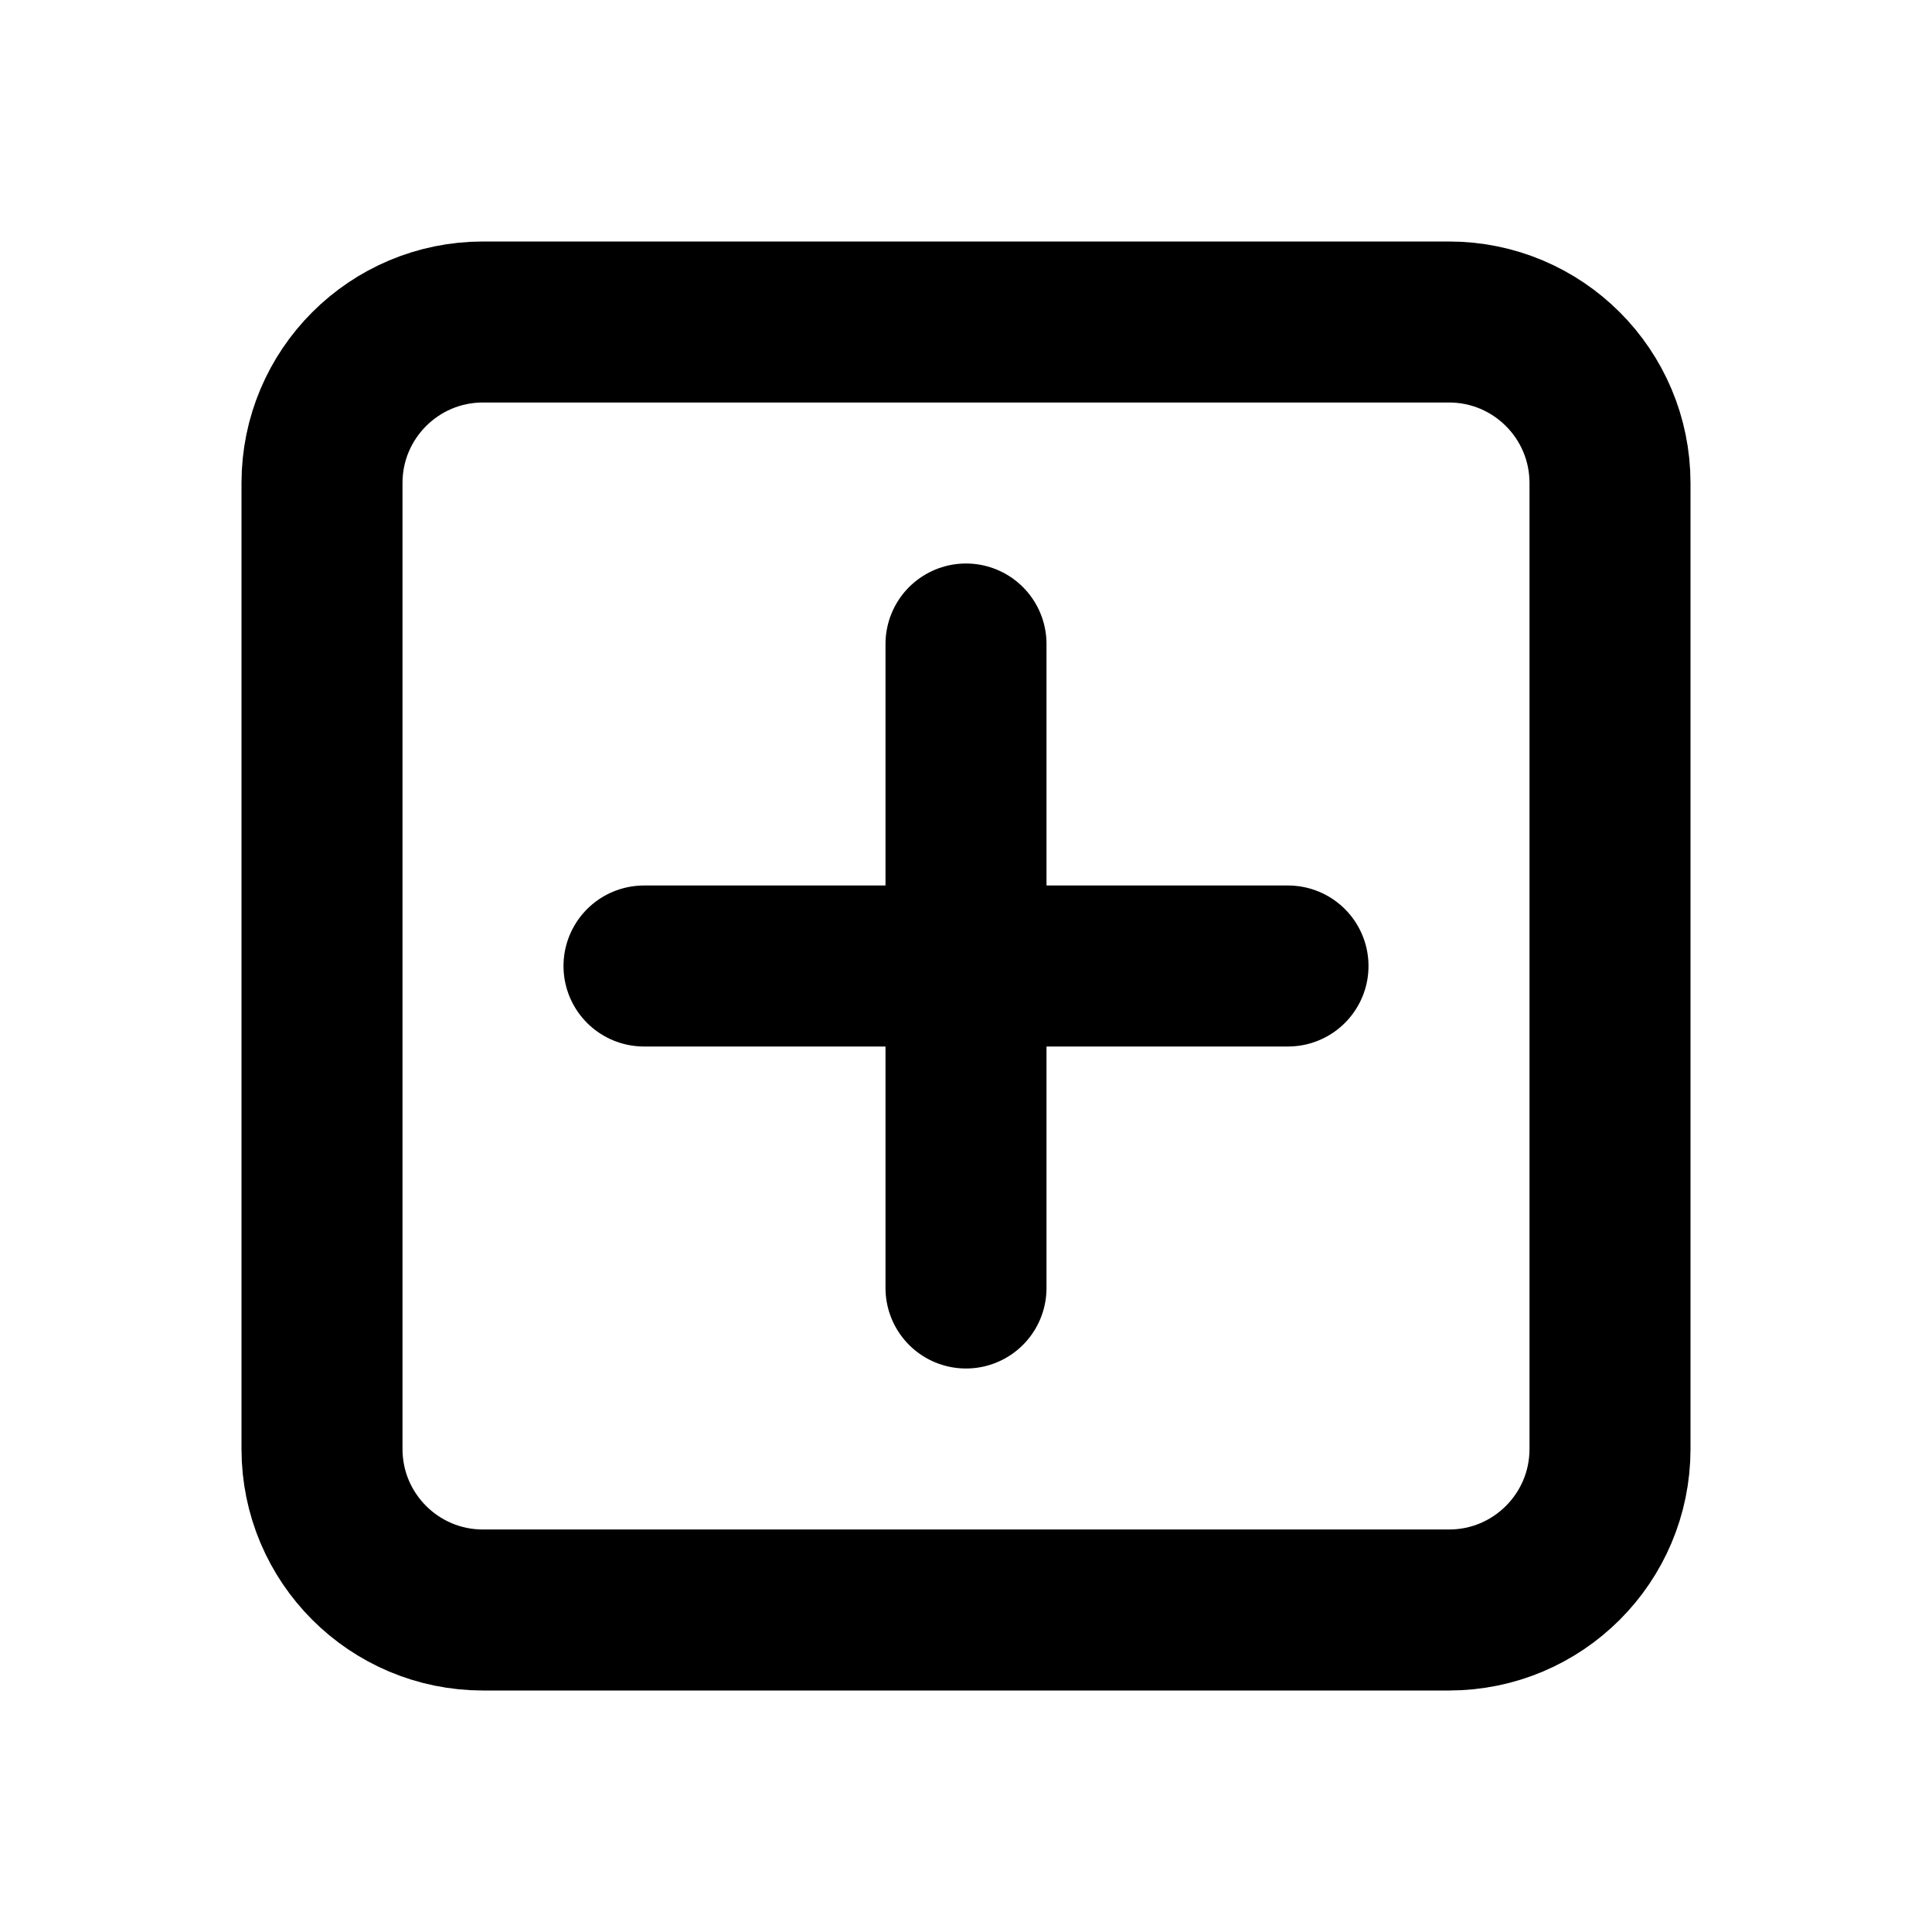
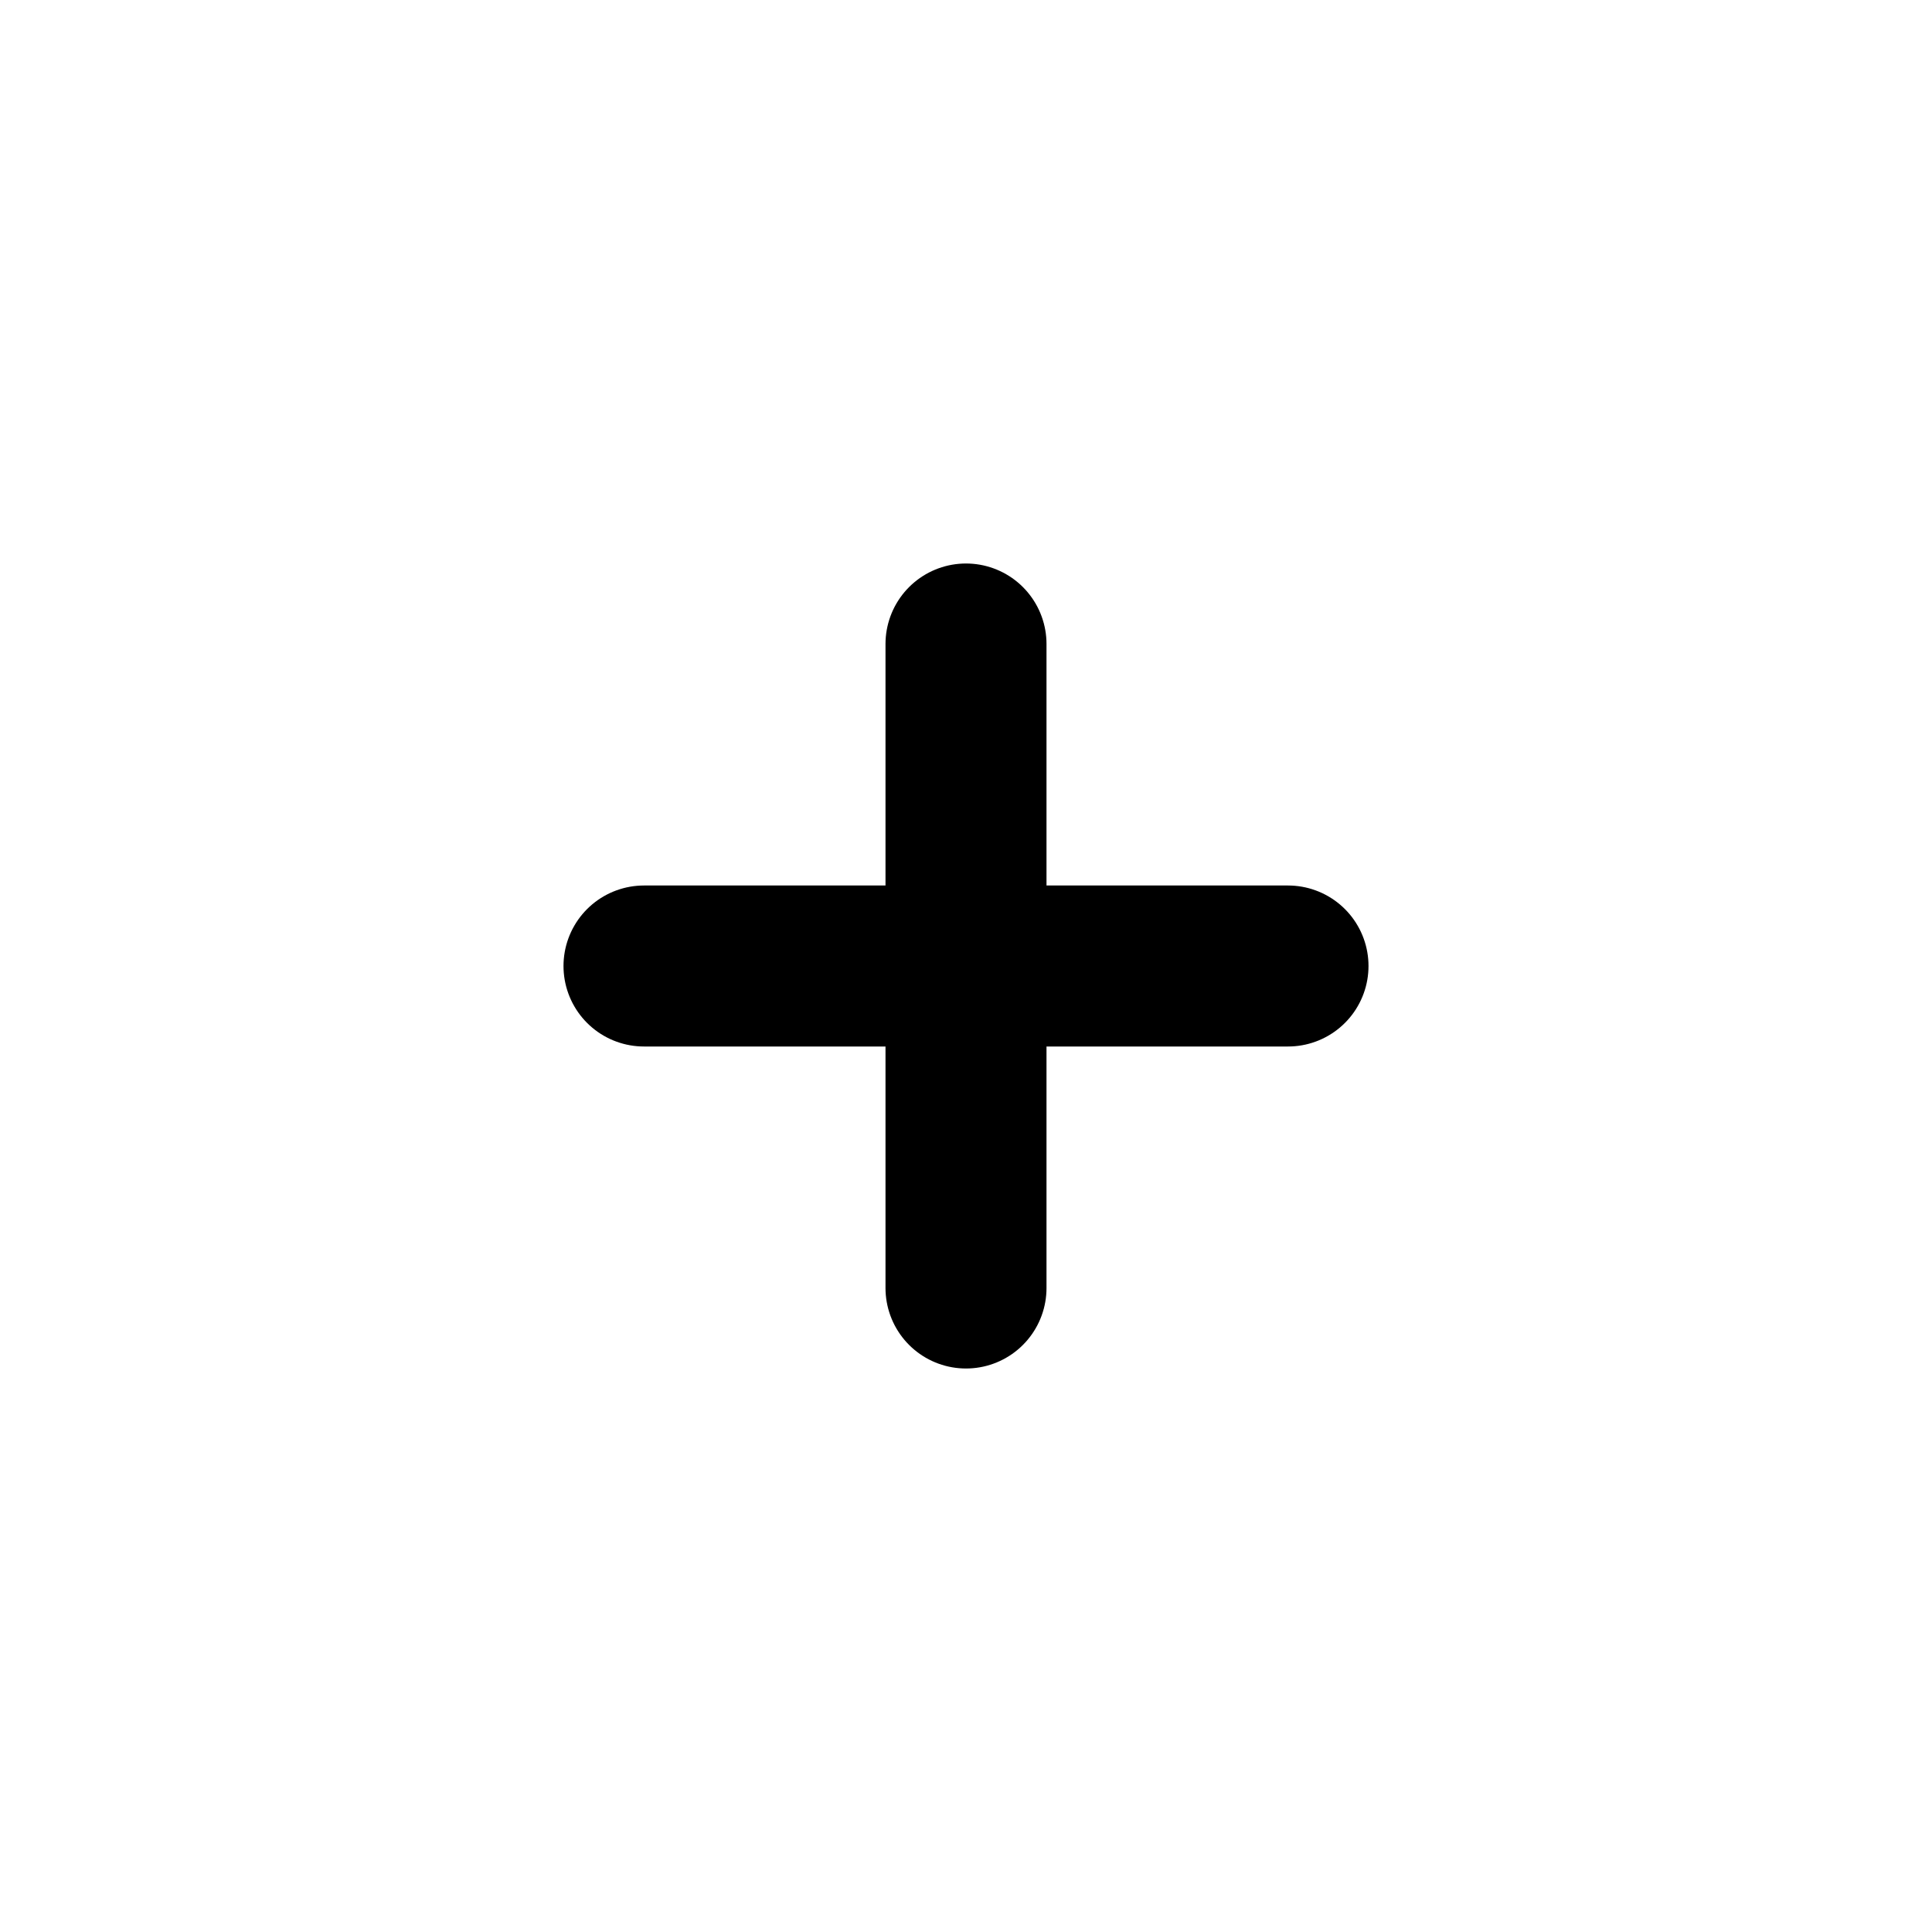
<svg xmlns="http://www.w3.org/2000/svg" viewBox="0 0 24 24" fill="none" stroke="currentColor" stroke-width="2" stroke-linecap="round" stroke-linejoin="round">
-   <rect x="4" y="4" width="16" height="16" rx="2" ry="2" />
  <line x1="12" y1="8" x2="12" y2="16" />
  <line x1="8" y1="12" x2="16" y2="12" />
</svg>
